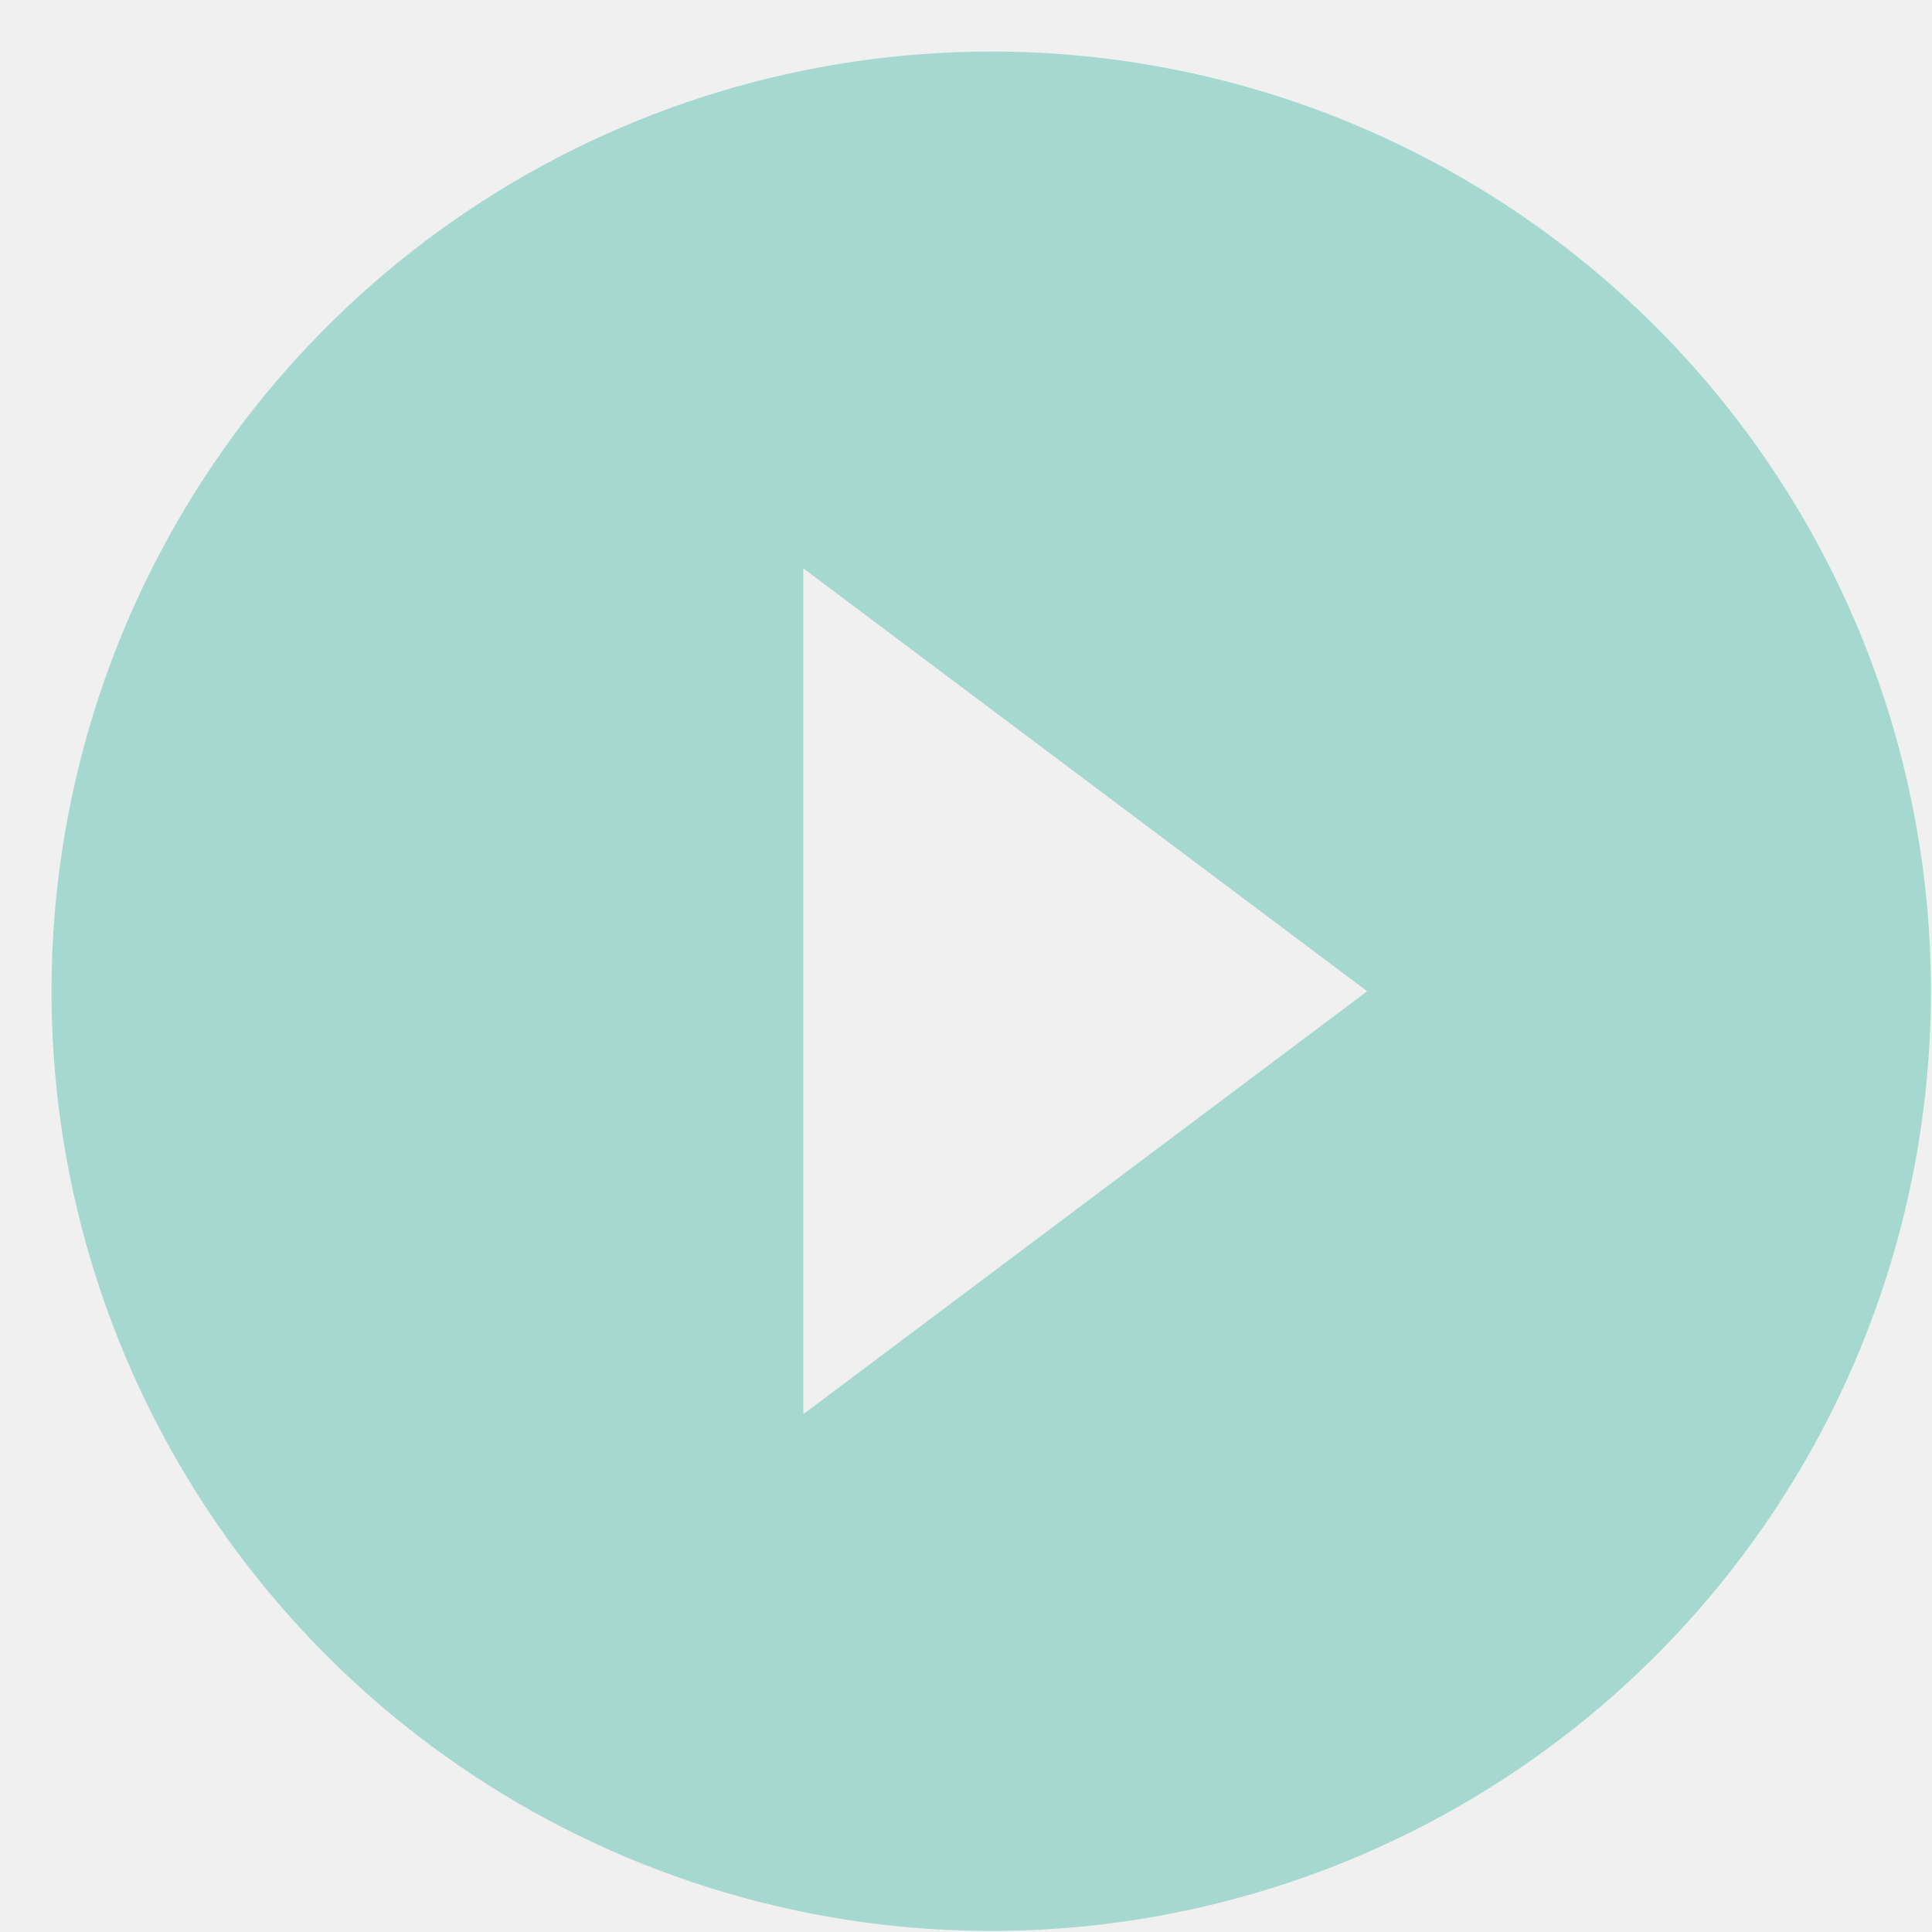
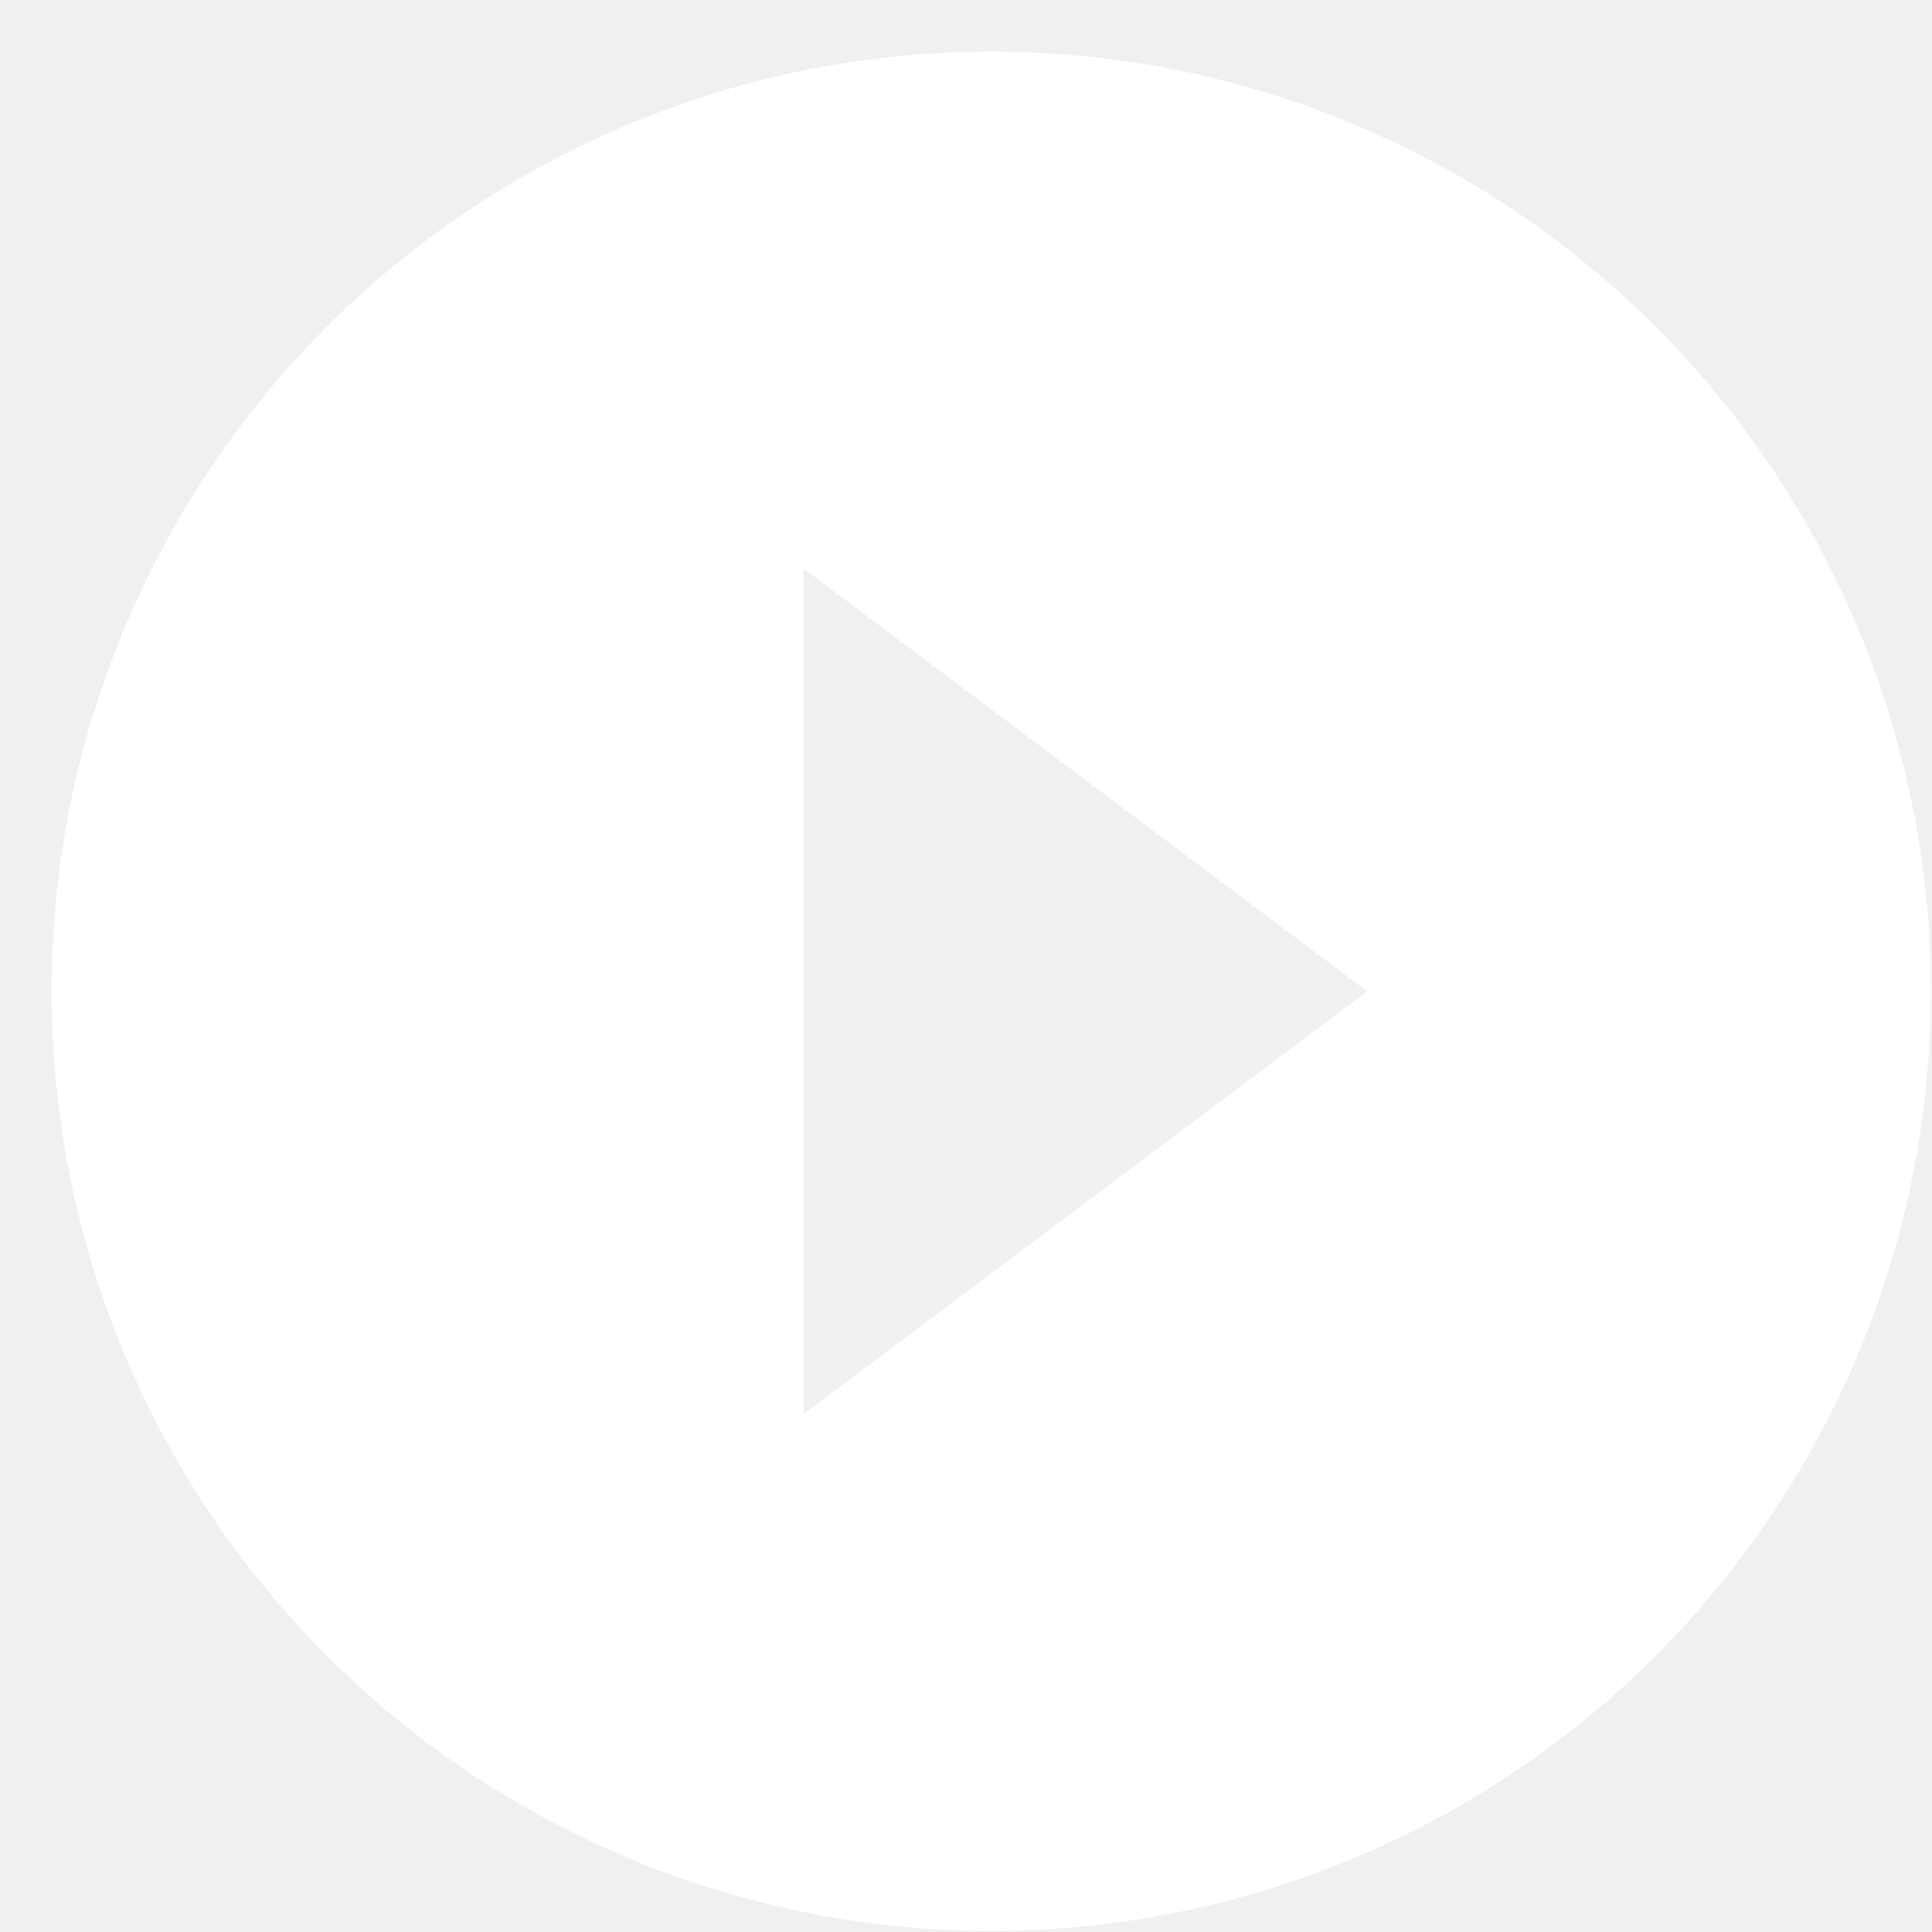
<svg xmlns="http://www.w3.org/2000/svg" width="25" height="25" viewBox="0 0 25 25" fill="none">
-   <path d="M12.826 0.667C10.421 0.667 8.07 1.38 6.071 2.716C4.071 4.052 2.513 5.951 1.592 8.173C0.672 10.395 0.431 12.84 0.9 15.199C1.369 17.558 2.527 19.724 4.228 21.425C5.929 23.126 8.095 24.284 10.454 24.753C12.813 25.222 15.258 24.981 17.48 24.061C19.702 23.141 21.601 21.582 22.937 19.582C24.273 17.583 24.986 15.232 24.986 12.827C24.986 11.23 24.672 9.649 24.061 8.173C23.45 6.698 22.554 5.357 21.425 4.228C20.296 3.099 18.955 2.203 17.48 1.592C16.005 0.981 14.423 0.667 12.826 0.667ZM10.395 18.299V7.355L17.691 12.827L10.395 18.299Z" fill="#A5D9D0" />
+   <path d="M12.826 0.667C10.421 0.667 8.07 1.38 6.071 2.716C4.071 4.052 2.513 5.951 1.592 8.173C0.672 10.395 0.431 12.84 0.9 15.199C1.369 17.558 2.527 19.724 4.228 21.425C5.929 23.126 8.095 24.284 10.454 24.753C12.813 25.222 15.258 24.981 17.48 24.061C19.702 23.141 21.601 21.582 22.937 19.582C24.273 17.583 24.986 15.232 24.986 12.827C24.986 11.23 24.672 9.649 24.061 8.173C23.45 6.698 22.554 5.357 21.425 4.228C20.296 3.099 18.955 2.203 17.48 1.592C16.005 0.981 14.423 0.667 12.826 0.667ZM10.395 18.299V7.355L17.691 12.827L10.395 18.299Z" fill="#FFF" />
</svg>
